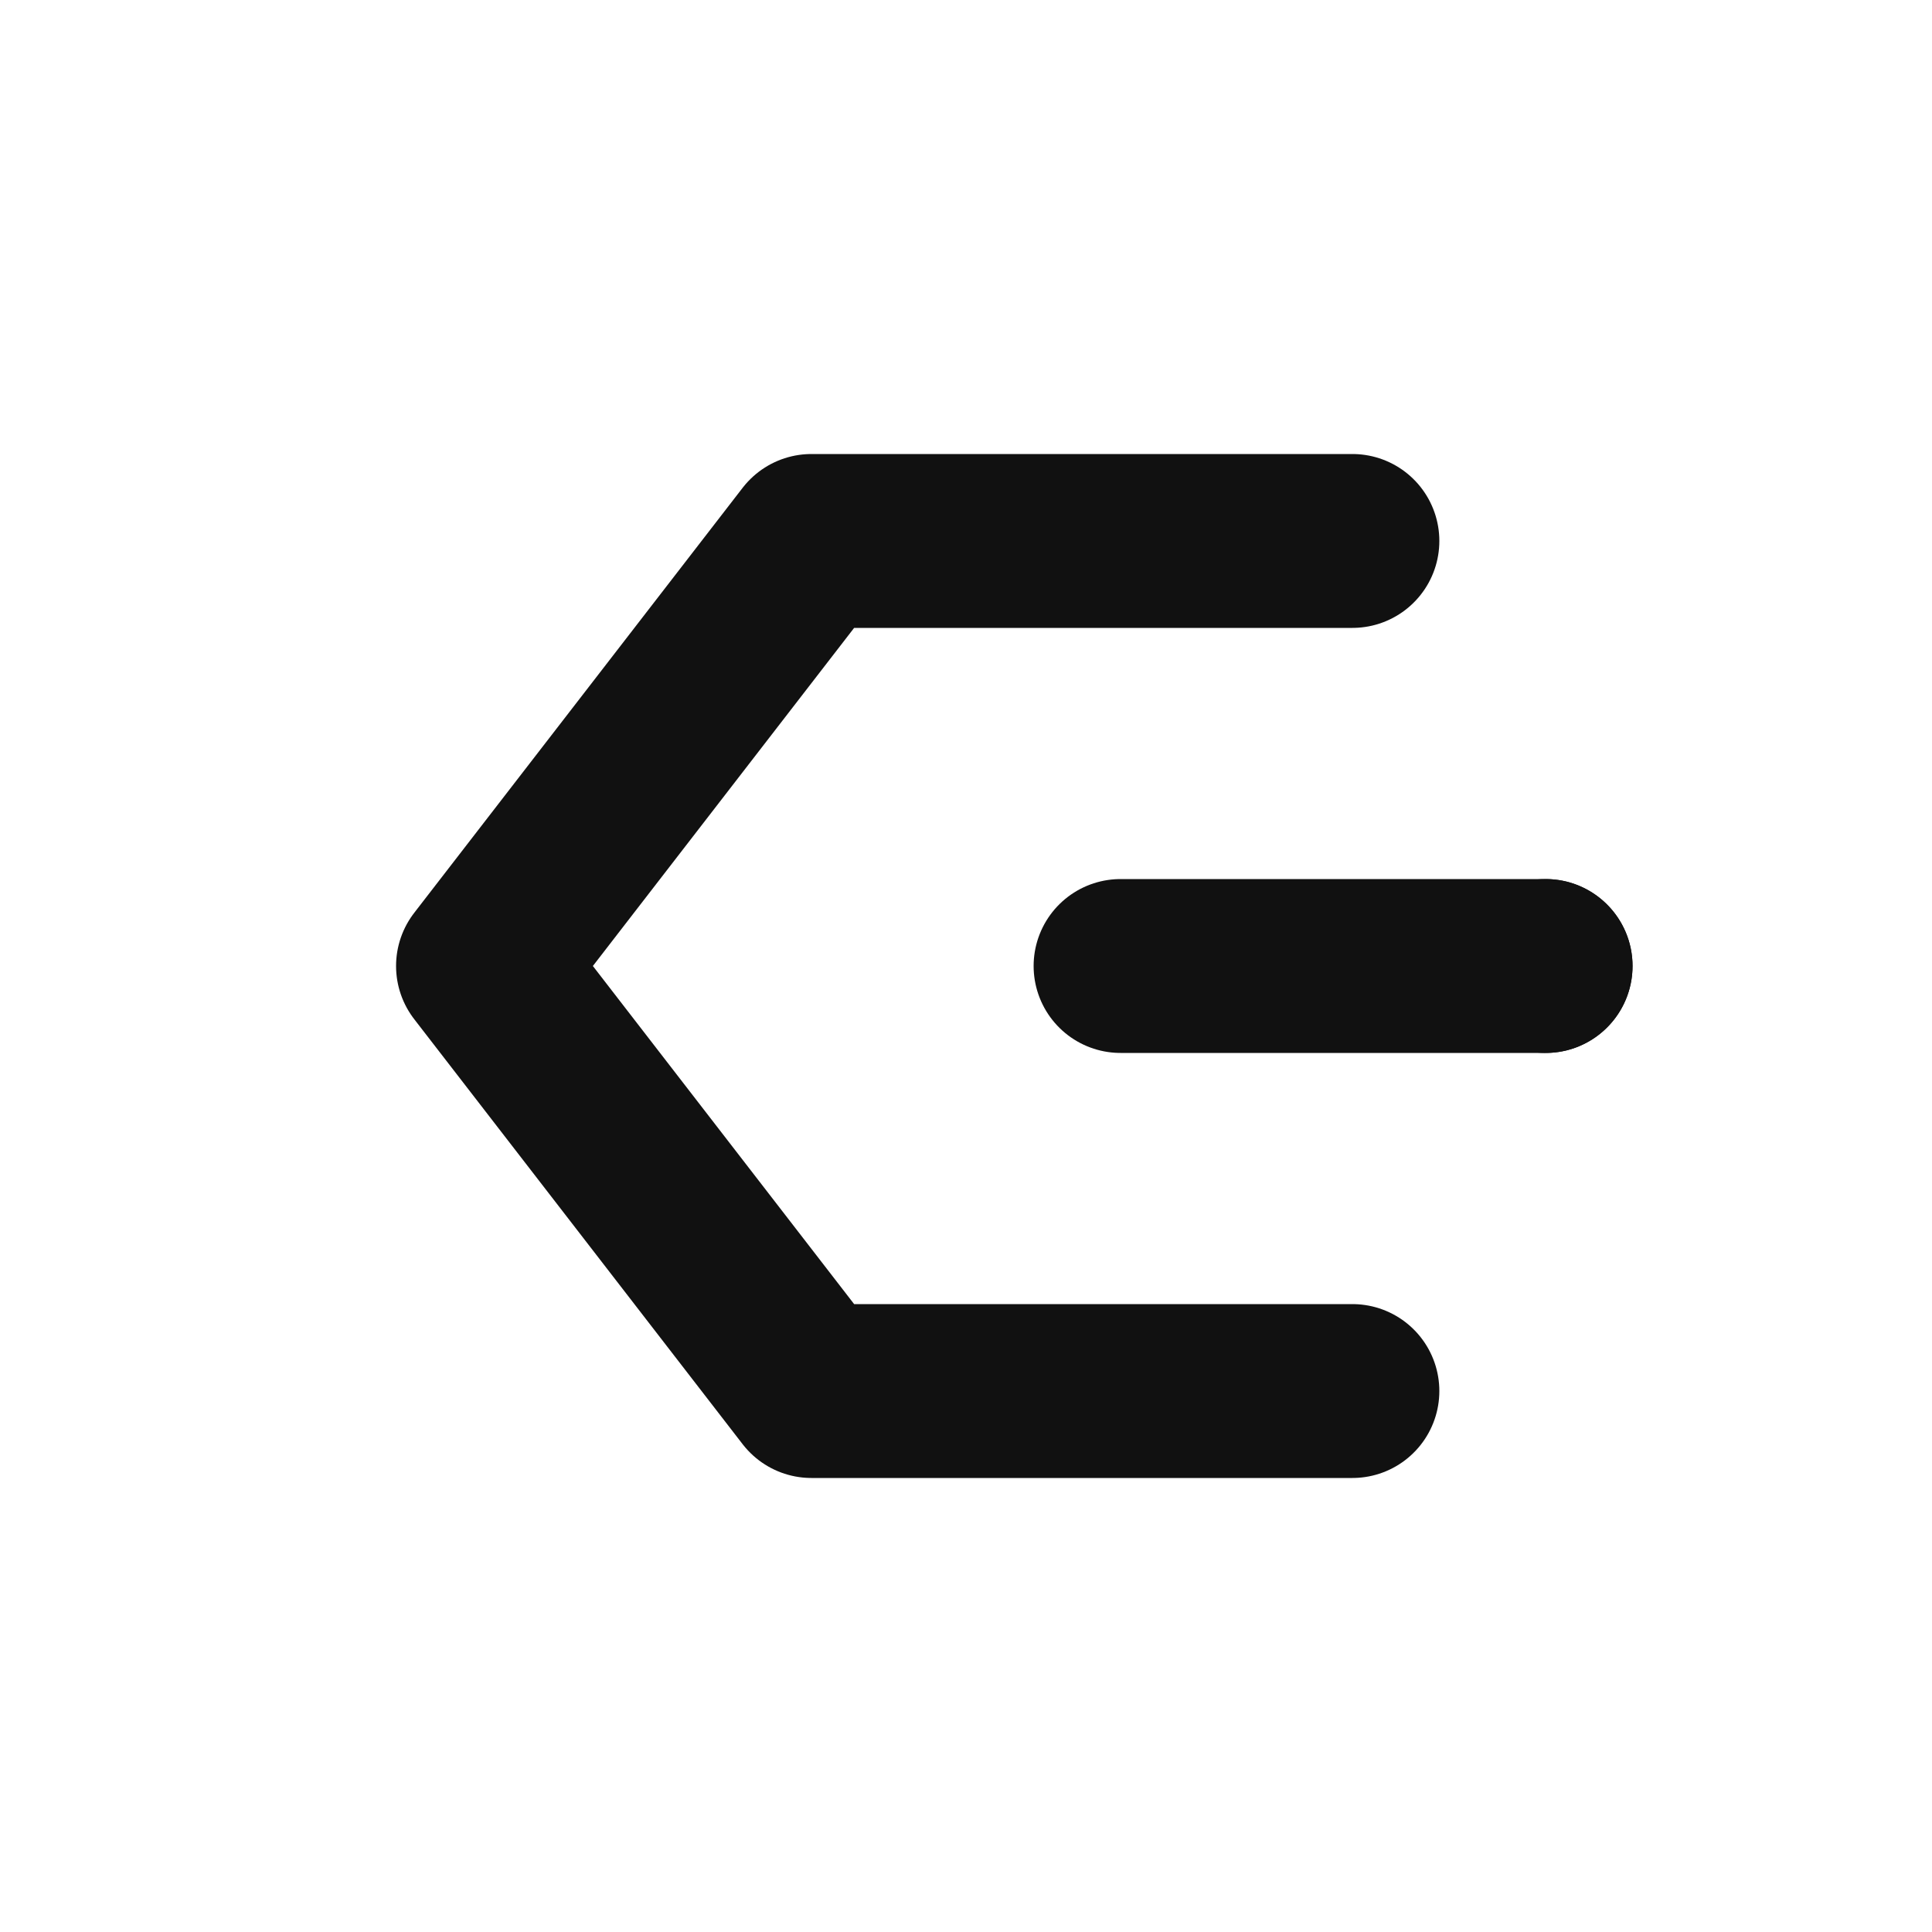
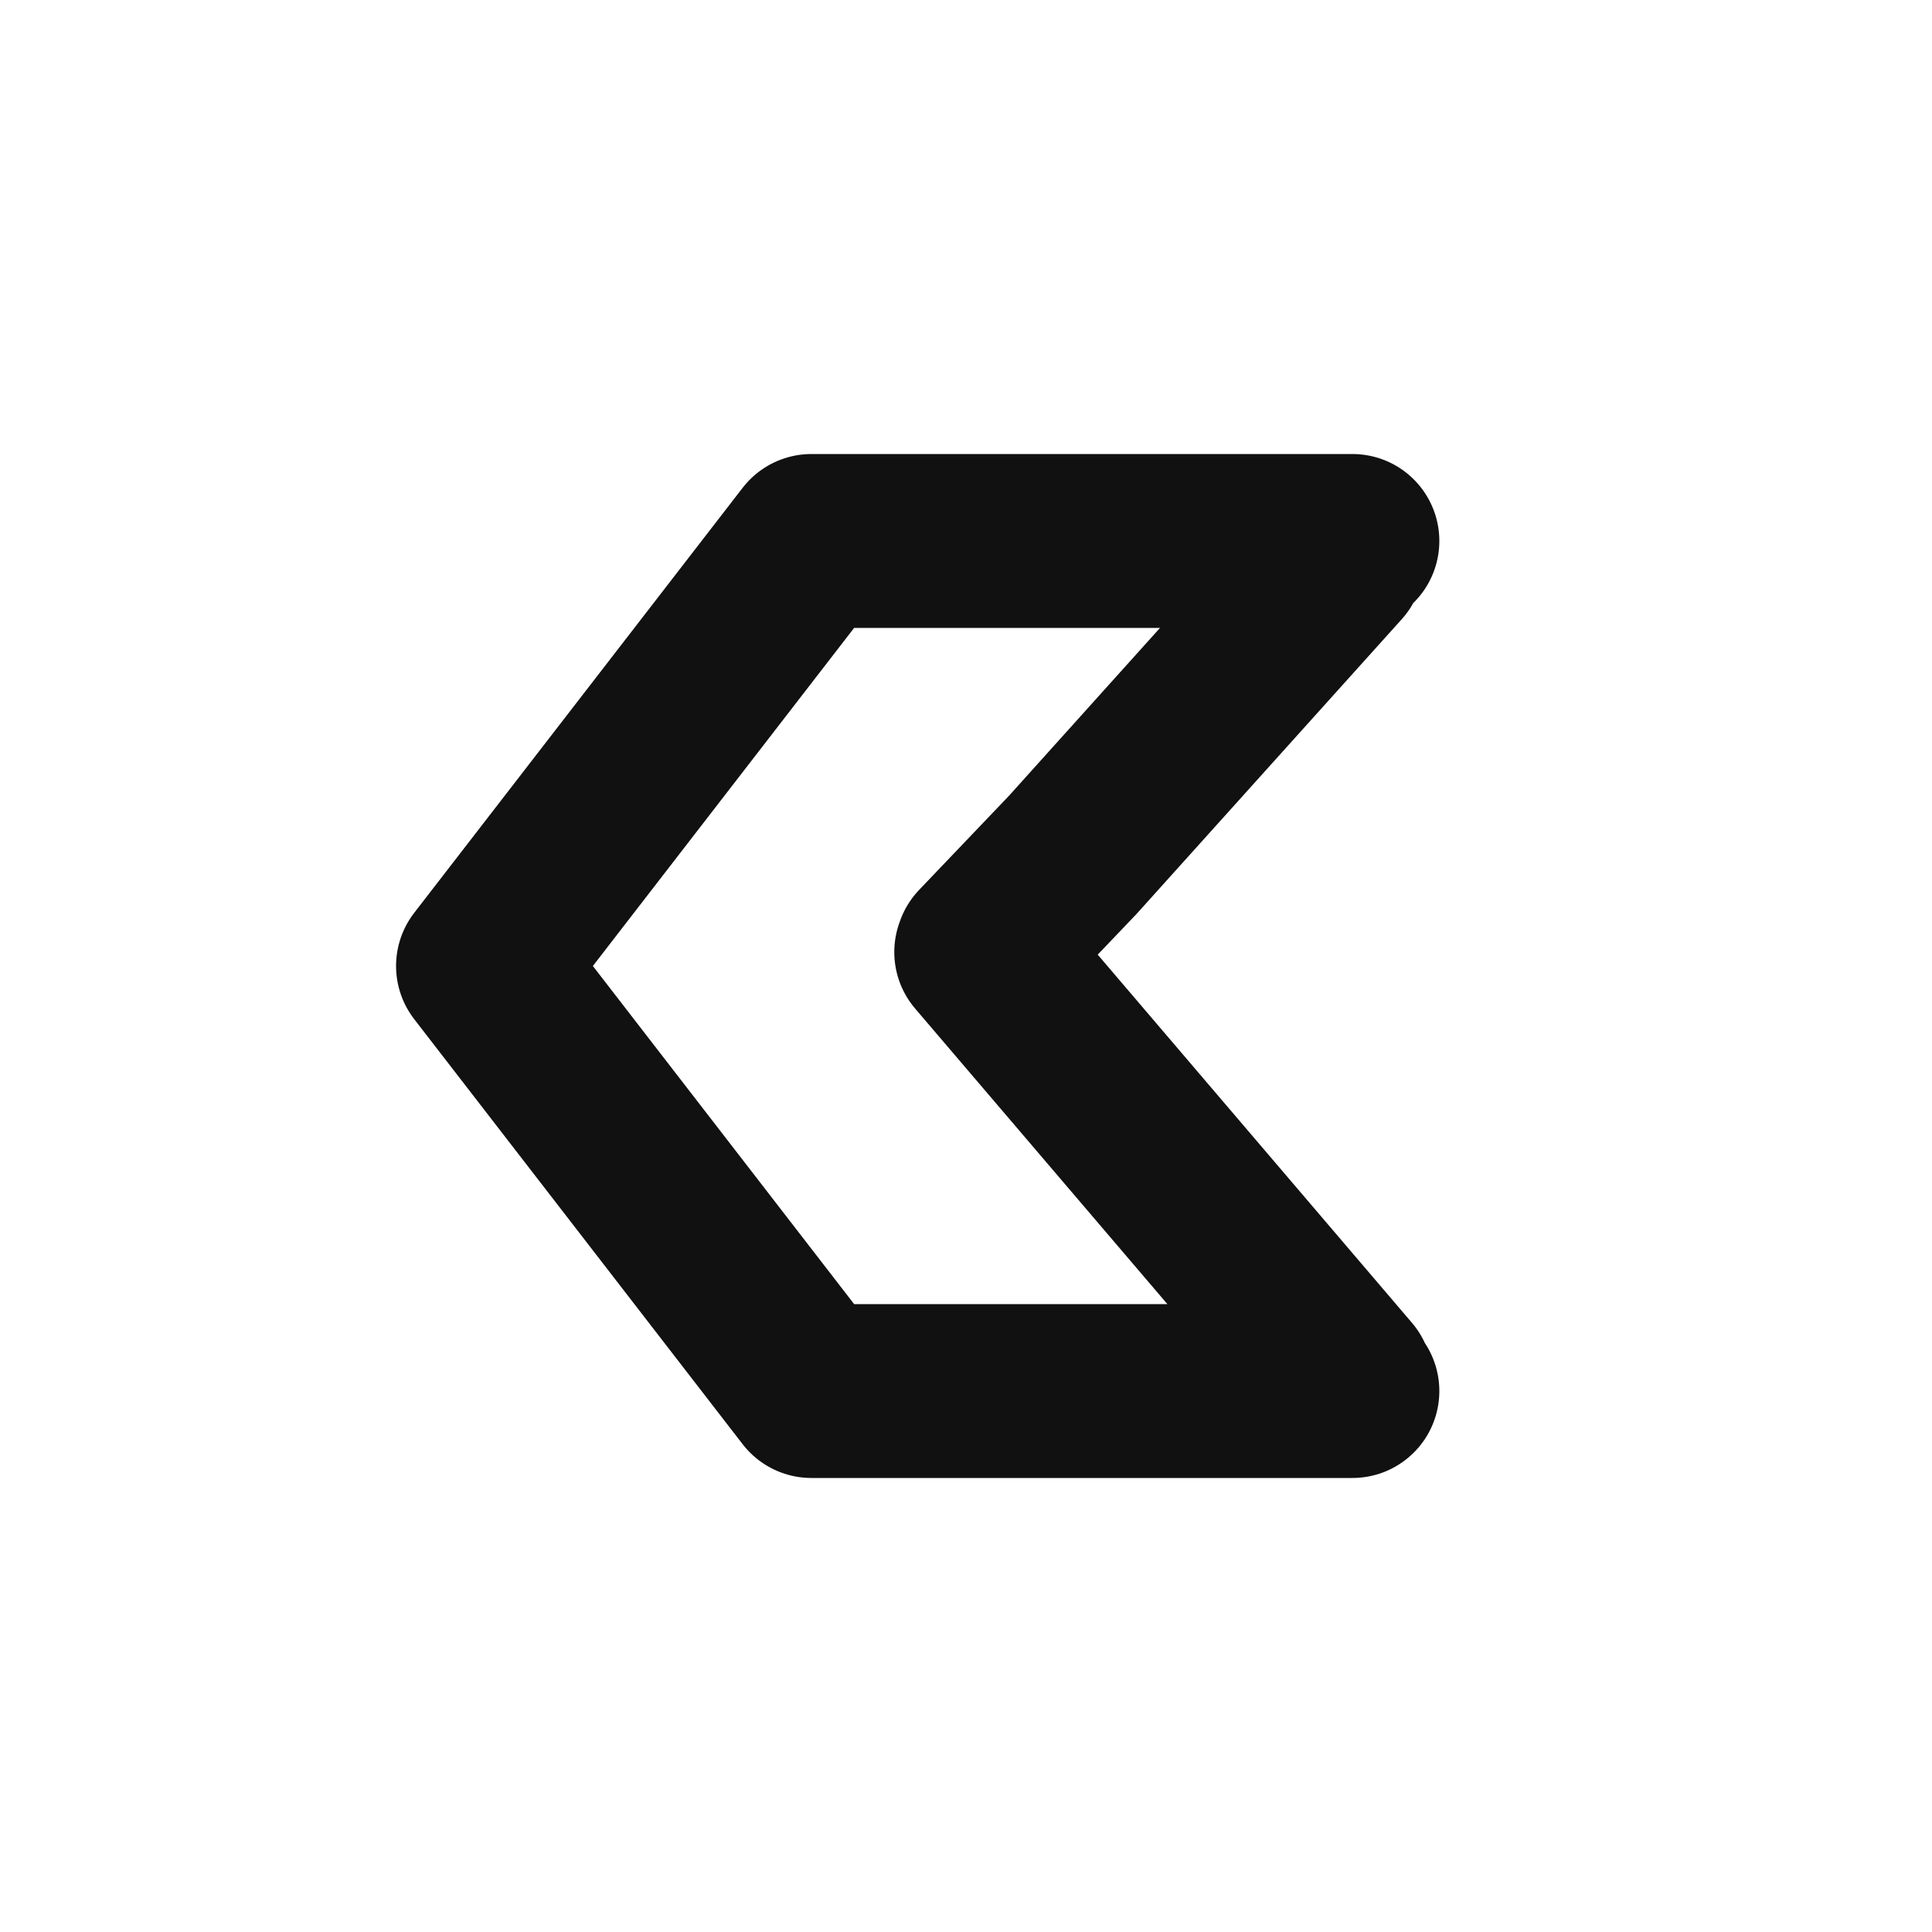
<svg xmlns="http://www.w3.org/2000/svg" width="100" height="100" viewBox="0 0 100 100">
-   <path d="M70 28 H42 L25 50 L42 72 H70 M58 50 H80" stroke="#111111" stroke-width="9" stroke-linejoin="round" stroke-linecap="round" fill="none" />
-   <circle cx="80" cy="50" r="4.5" fill="#111111" />
+   <path d="M 70,28 H 42 L 25,50 42,72 H 70 M 50.788,49.279 69.663,71.394 m -0.452,-42.356 -13.687,15.212 -4.697,4.92" stroke="#111111" stroke-width="9" stroke-linejoin="round" stroke-linecap="round" fill="none" />
</svg>
